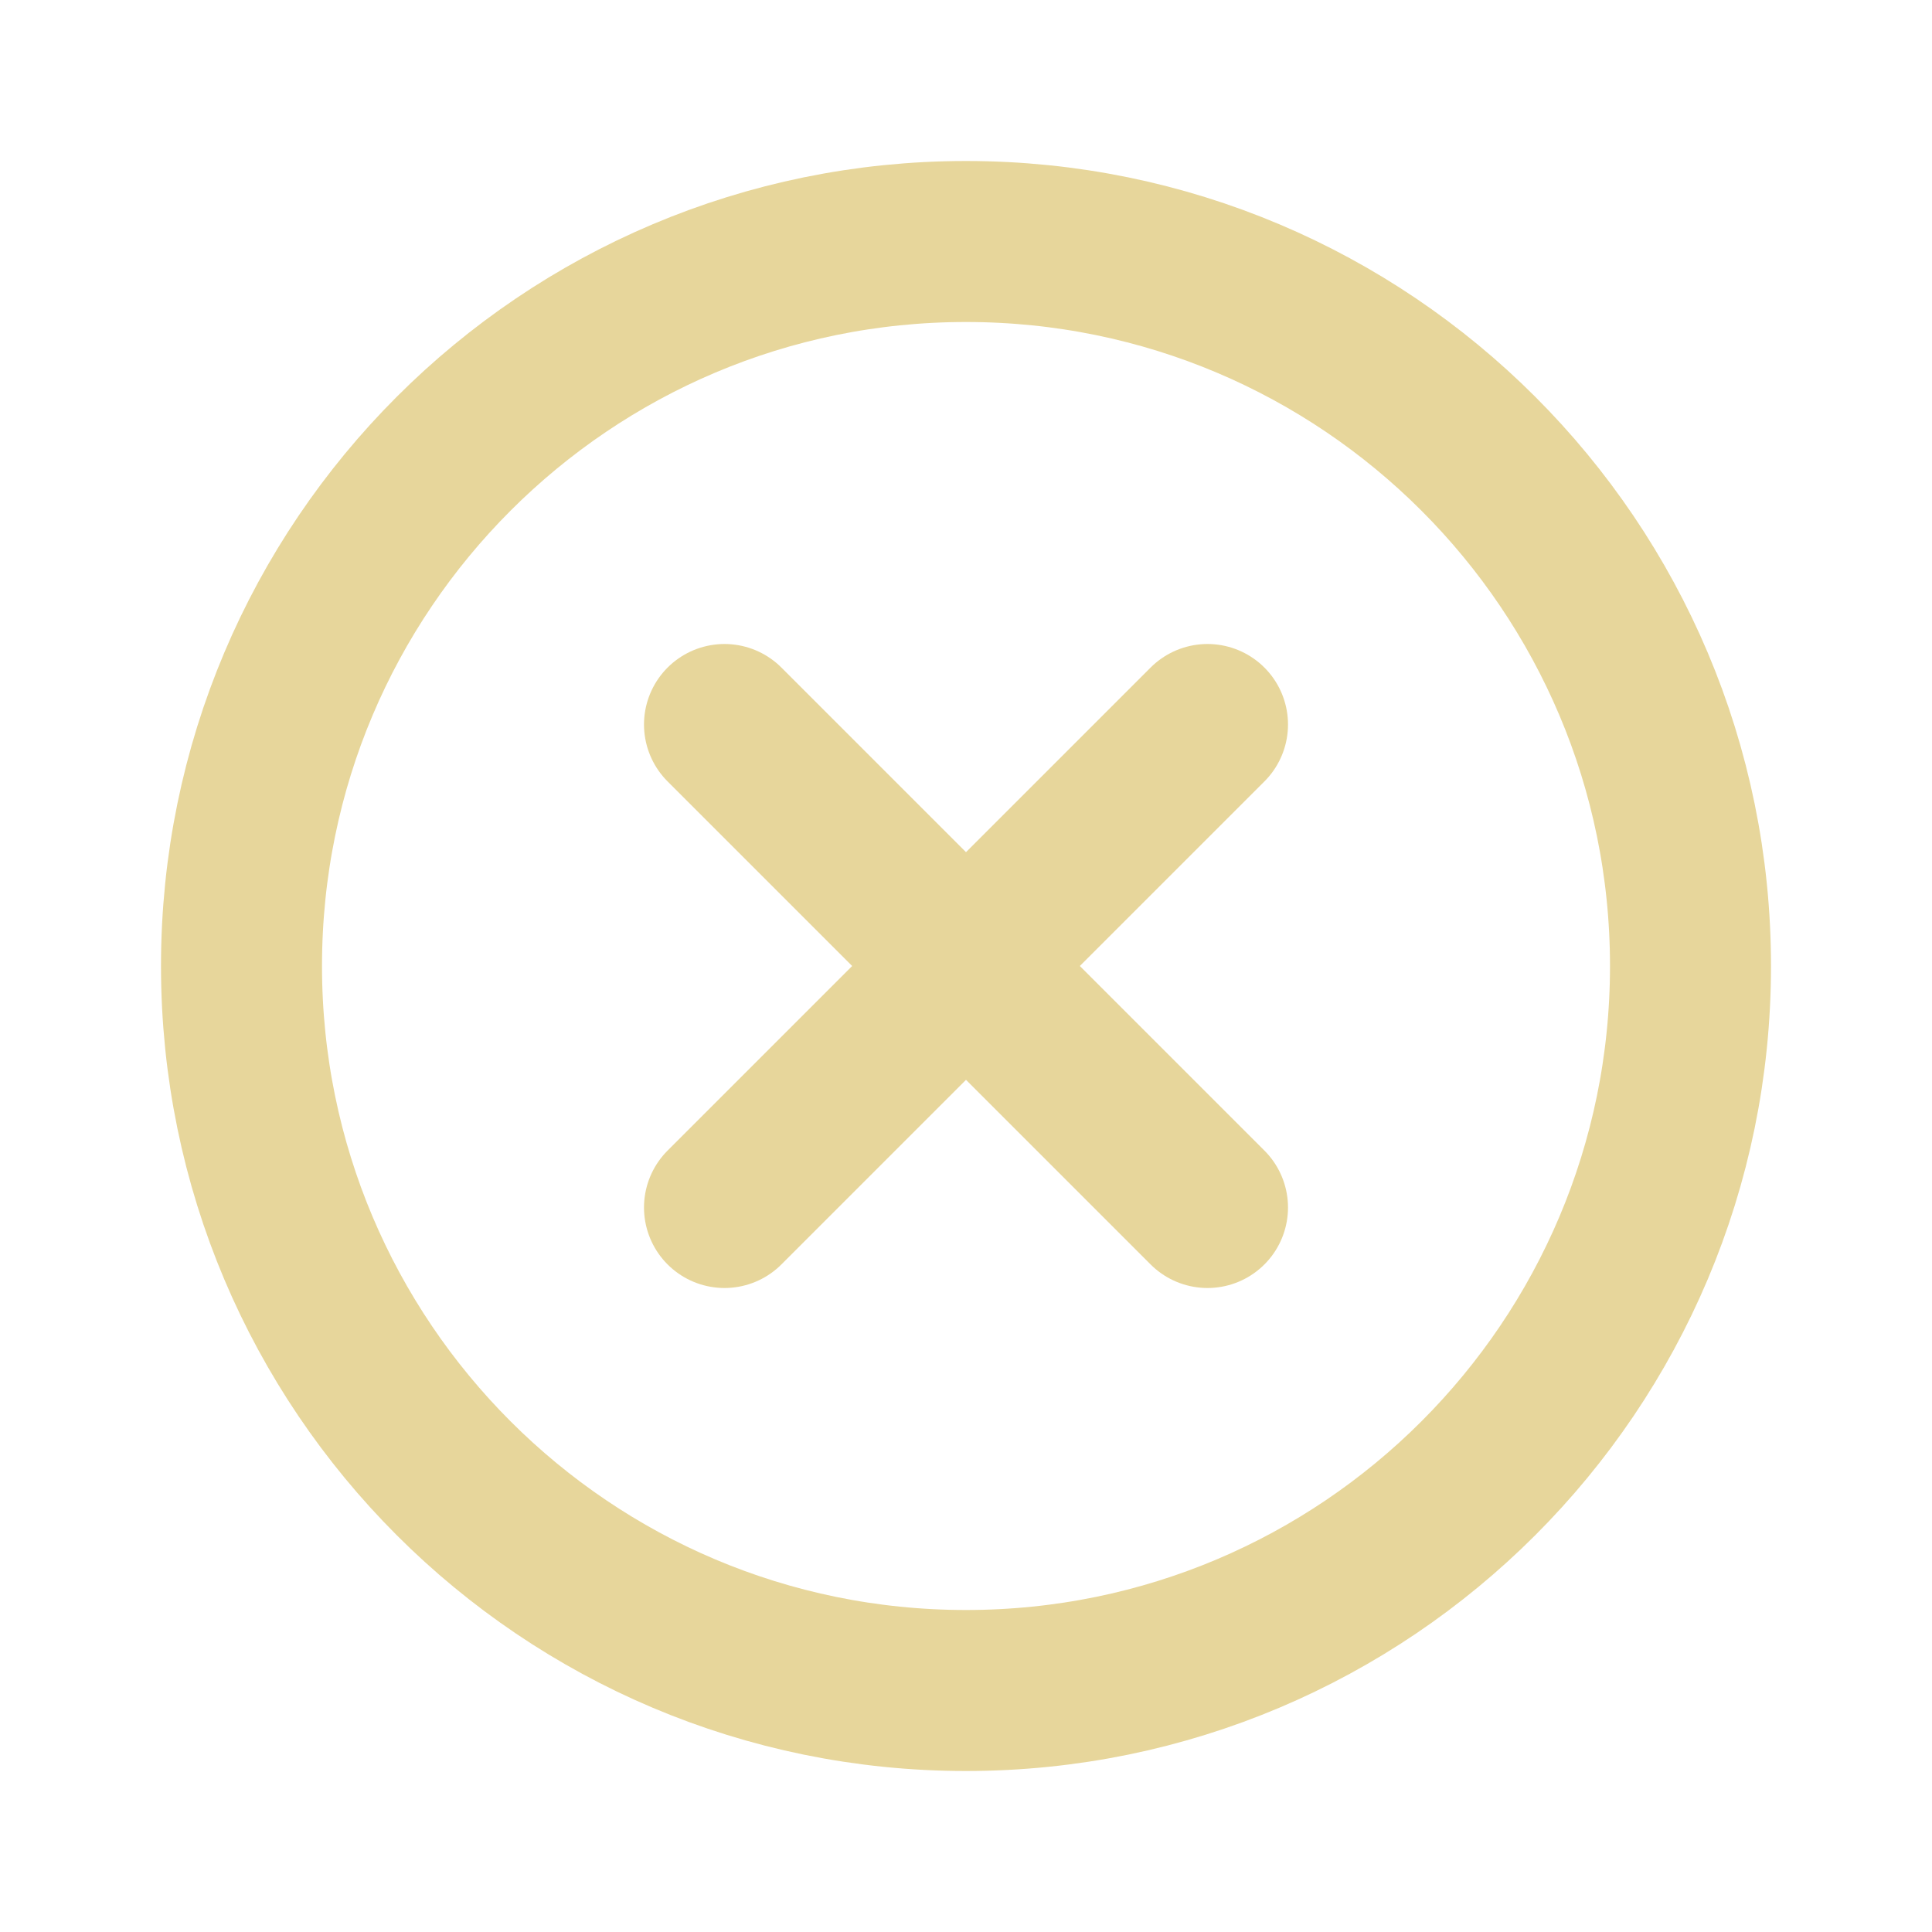
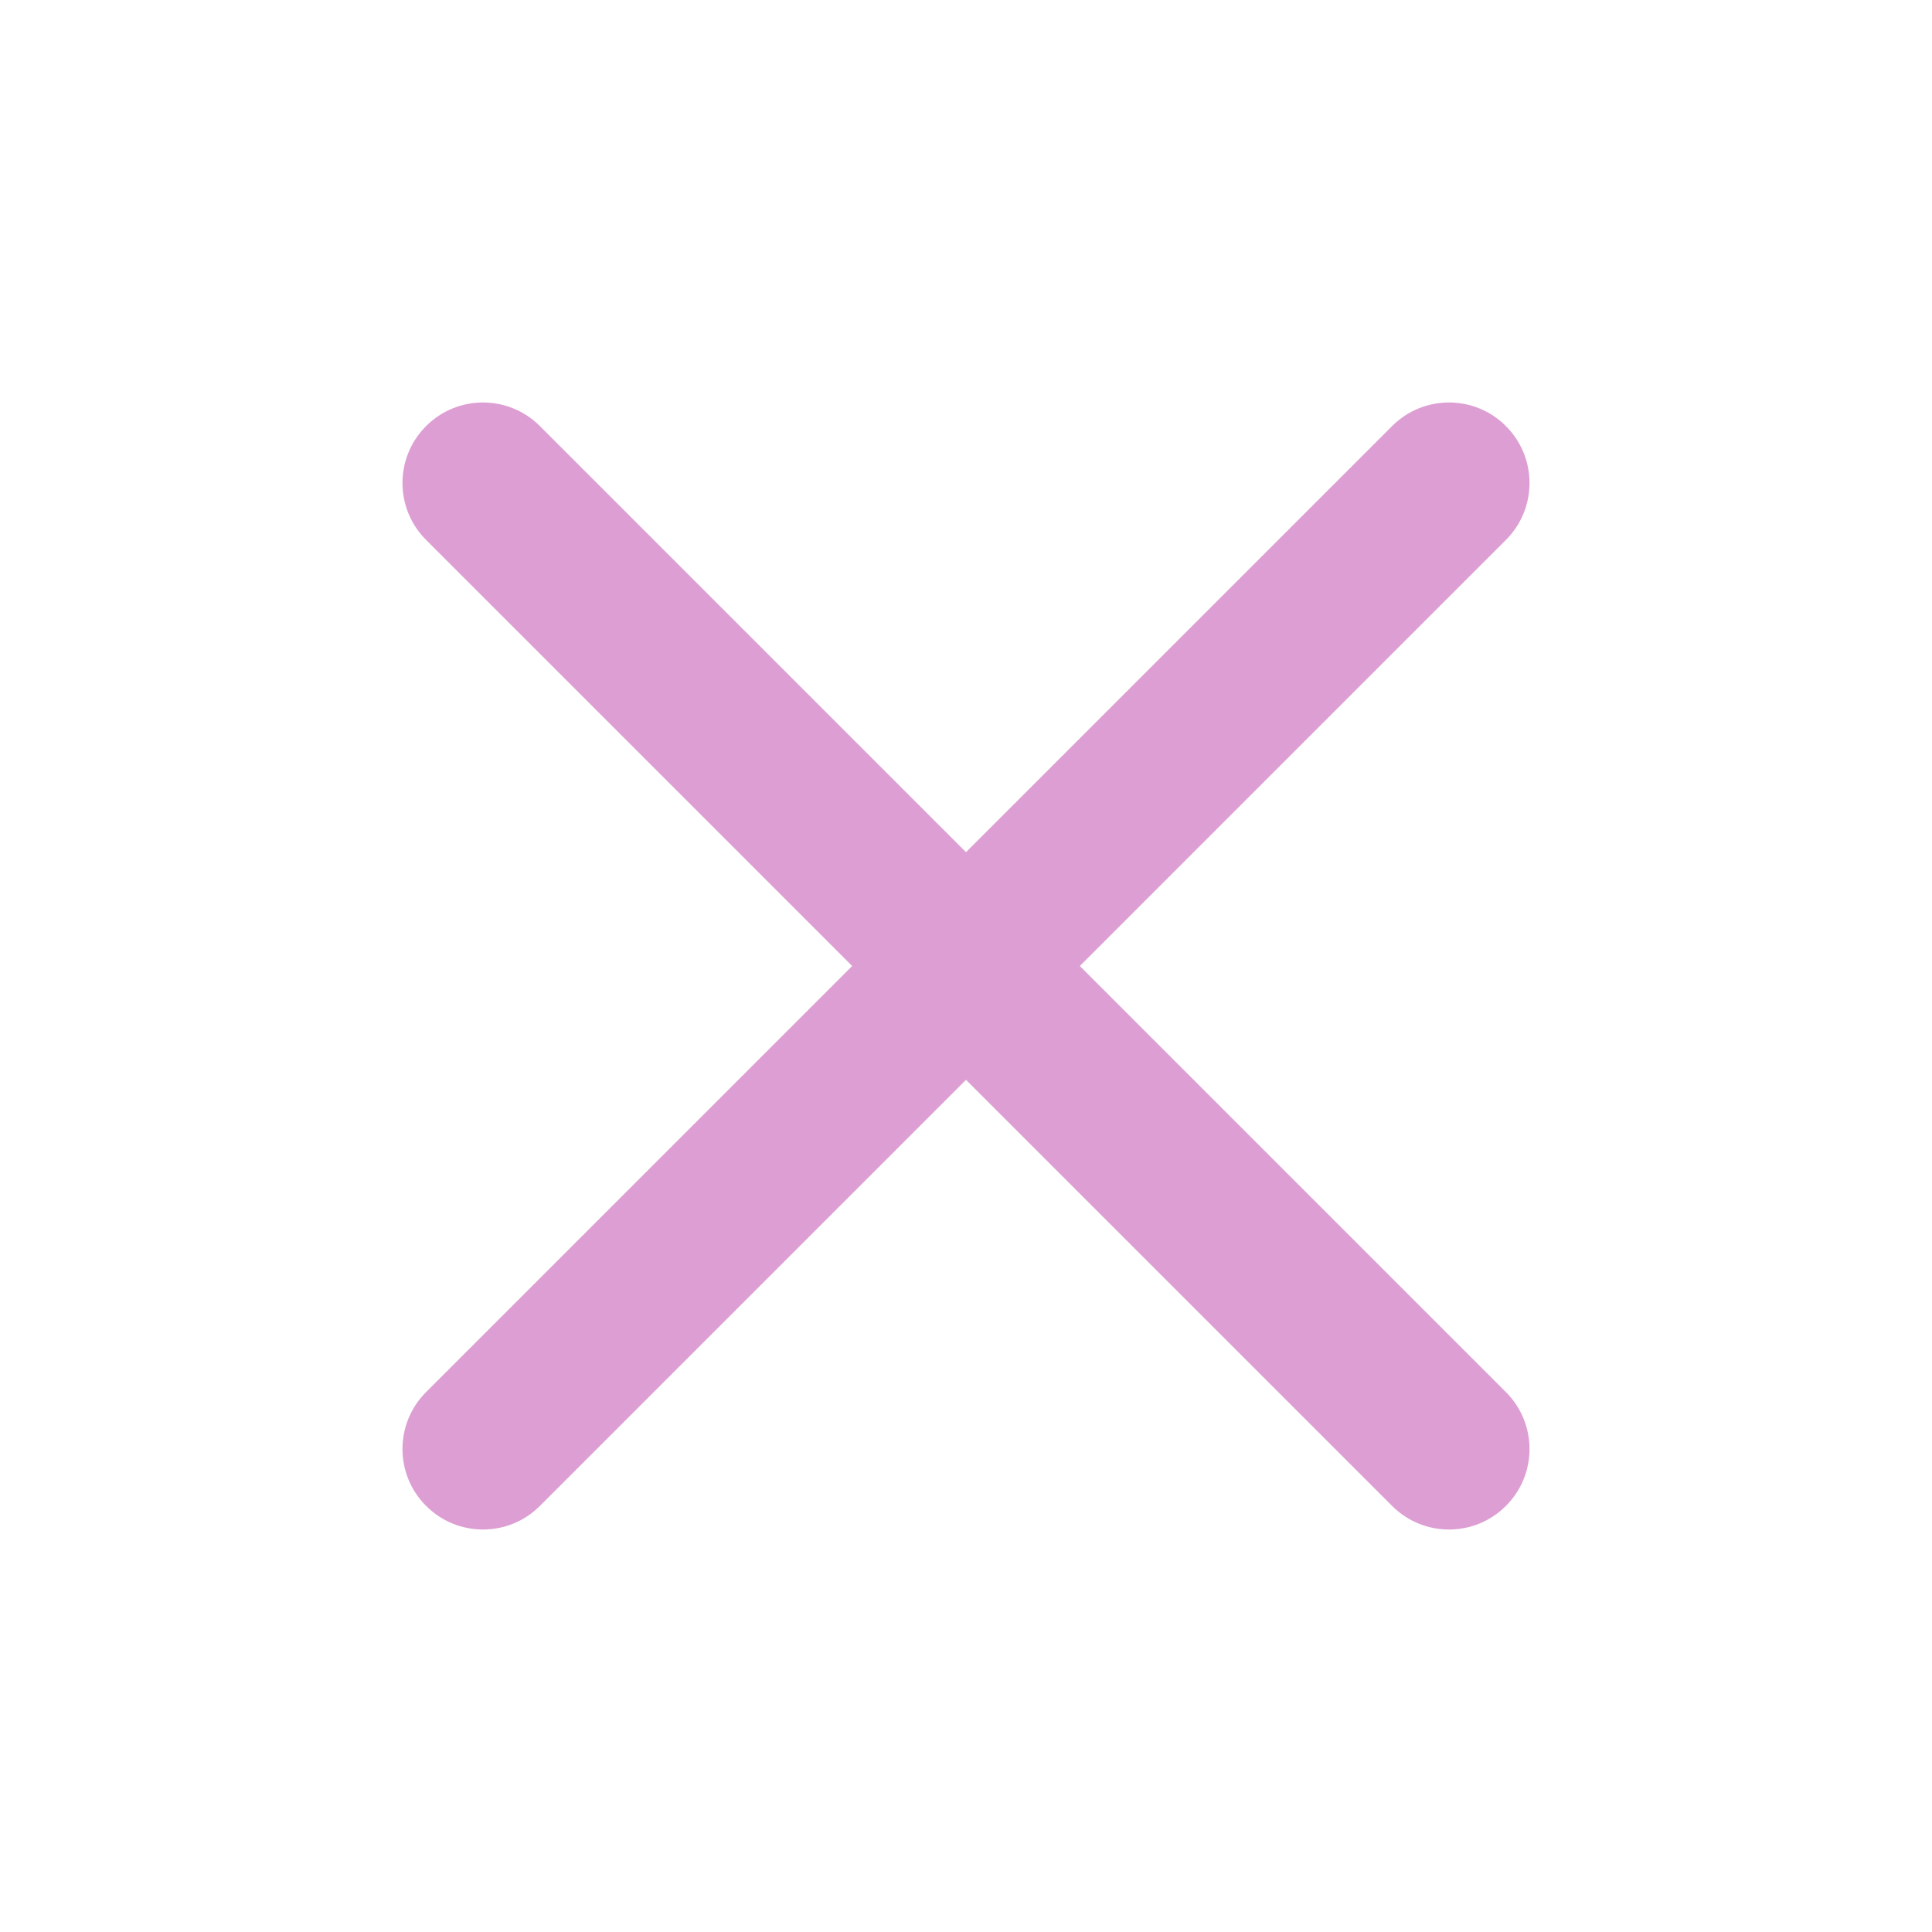
- <svg xmlns="http://www.w3.org/2000/svg" viewBox="0 0 24 24" fill="none">
-   <g id="SVGRepo_bgCarrier" stroke-width="0" />
-   <g id="SVGRepo_tracerCarrier" stroke-linecap="round" stroke-linejoin="round" />
-   <g id="SVGRepo_iconCarrier">
-     <path d="M3 12C3 7.029 7.029 3 12 3C16.971 3 21 7.029 21 12C21 16.971 16.971 21 12 21C7.029 21 3 16.971 3 12Z" stroke="#E7D69B" stroke-width="2" />
-     <path d="M9 9L15 15M15 9L9 15" stroke="#E7D69B" stroke-width="2" stroke-linecap="round" />
-   </g>
+ <svg xmlns="http://www.w3.org/2000/svg" width="800px" height="800px" viewBox="0 0 24 24" fill="#none">
+   <path fill-rule="evenodd" clip-rule="evenodd" d="M5.293 5.293C5.683 4.902 6.317 4.902 6.707 5.293L12 10.586L17.293 5.293C17.683 4.902 18.317 4.902 18.707 5.293C19.098 5.683 19.098 6.317 18.707 6.707L13.414 12L18.707 17.293C19.098 17.683 19.098 18.317 18.707 18.707C18.317 19.098 17.683 19.098 17.293 18.707L12 13.414L6.707 18.707C6.317 19.098 5.683 19.098 5.293 18.707C4.902 18.317 4.902 17.683 5.293 17.293L10.586 12L5.293 6.707C4.902 6.317 4.902 5.683 5.293 5.293Z" fill="#DD9FD3" />
</svg>
